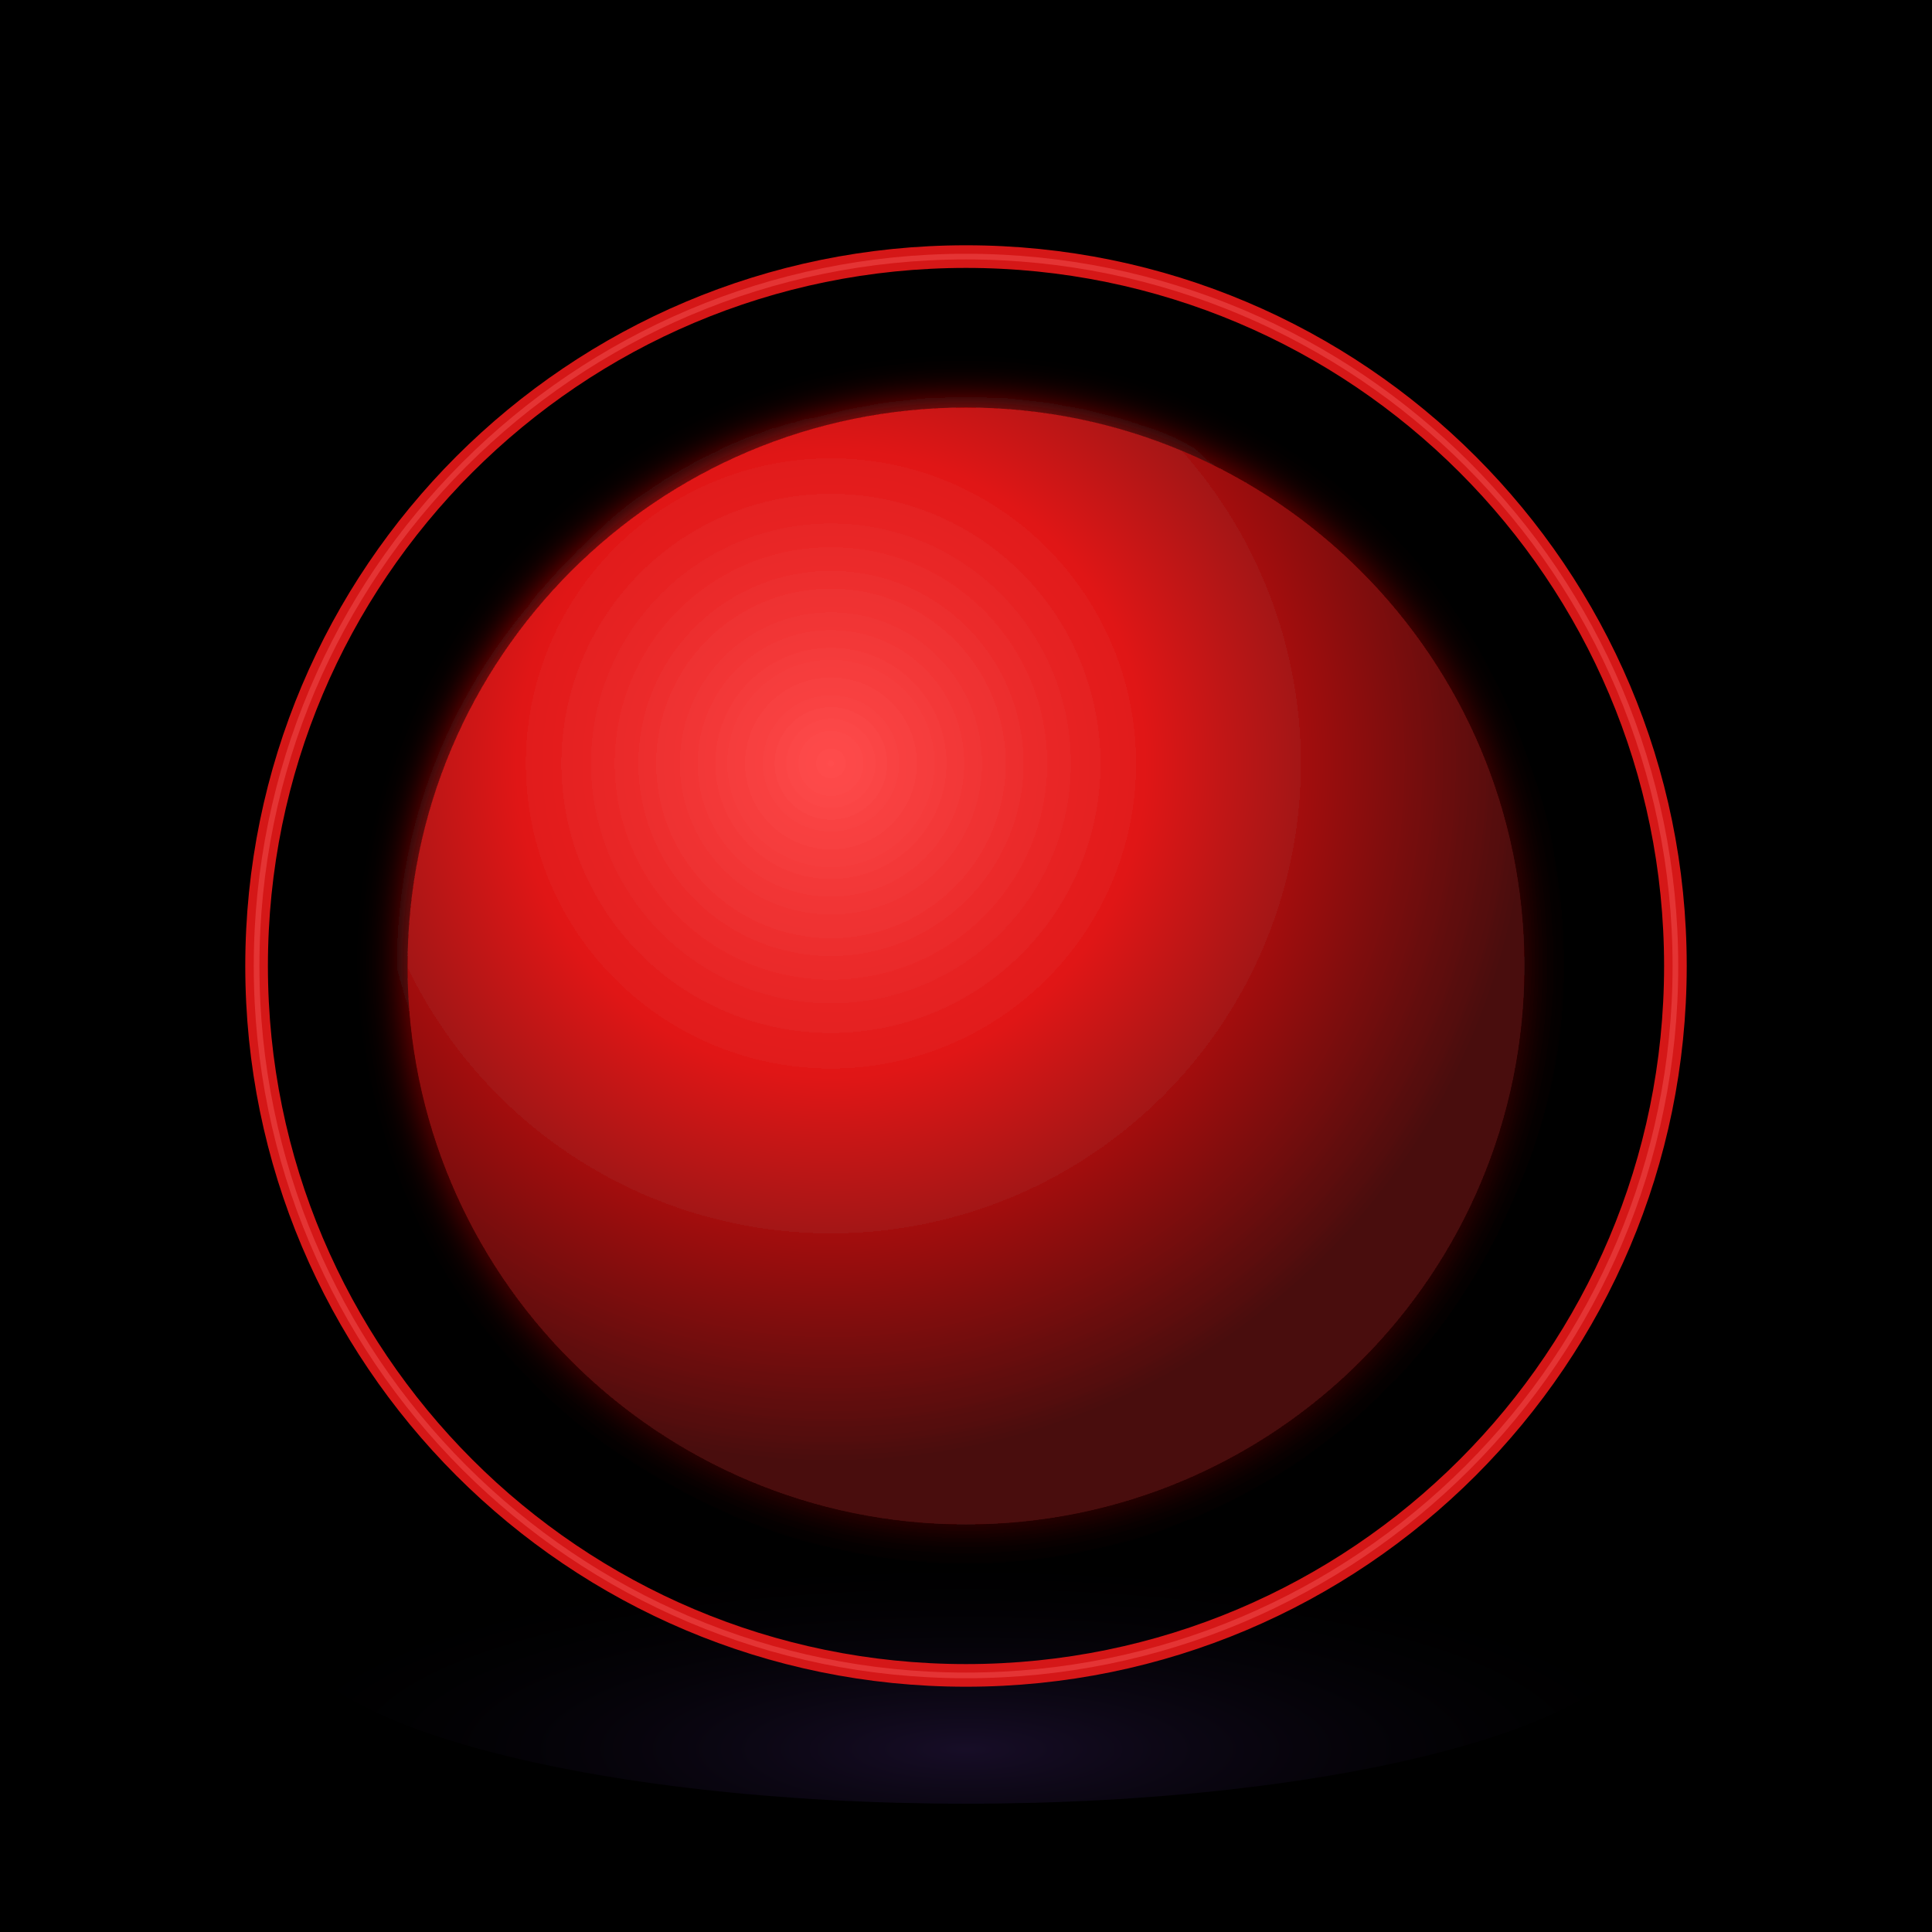
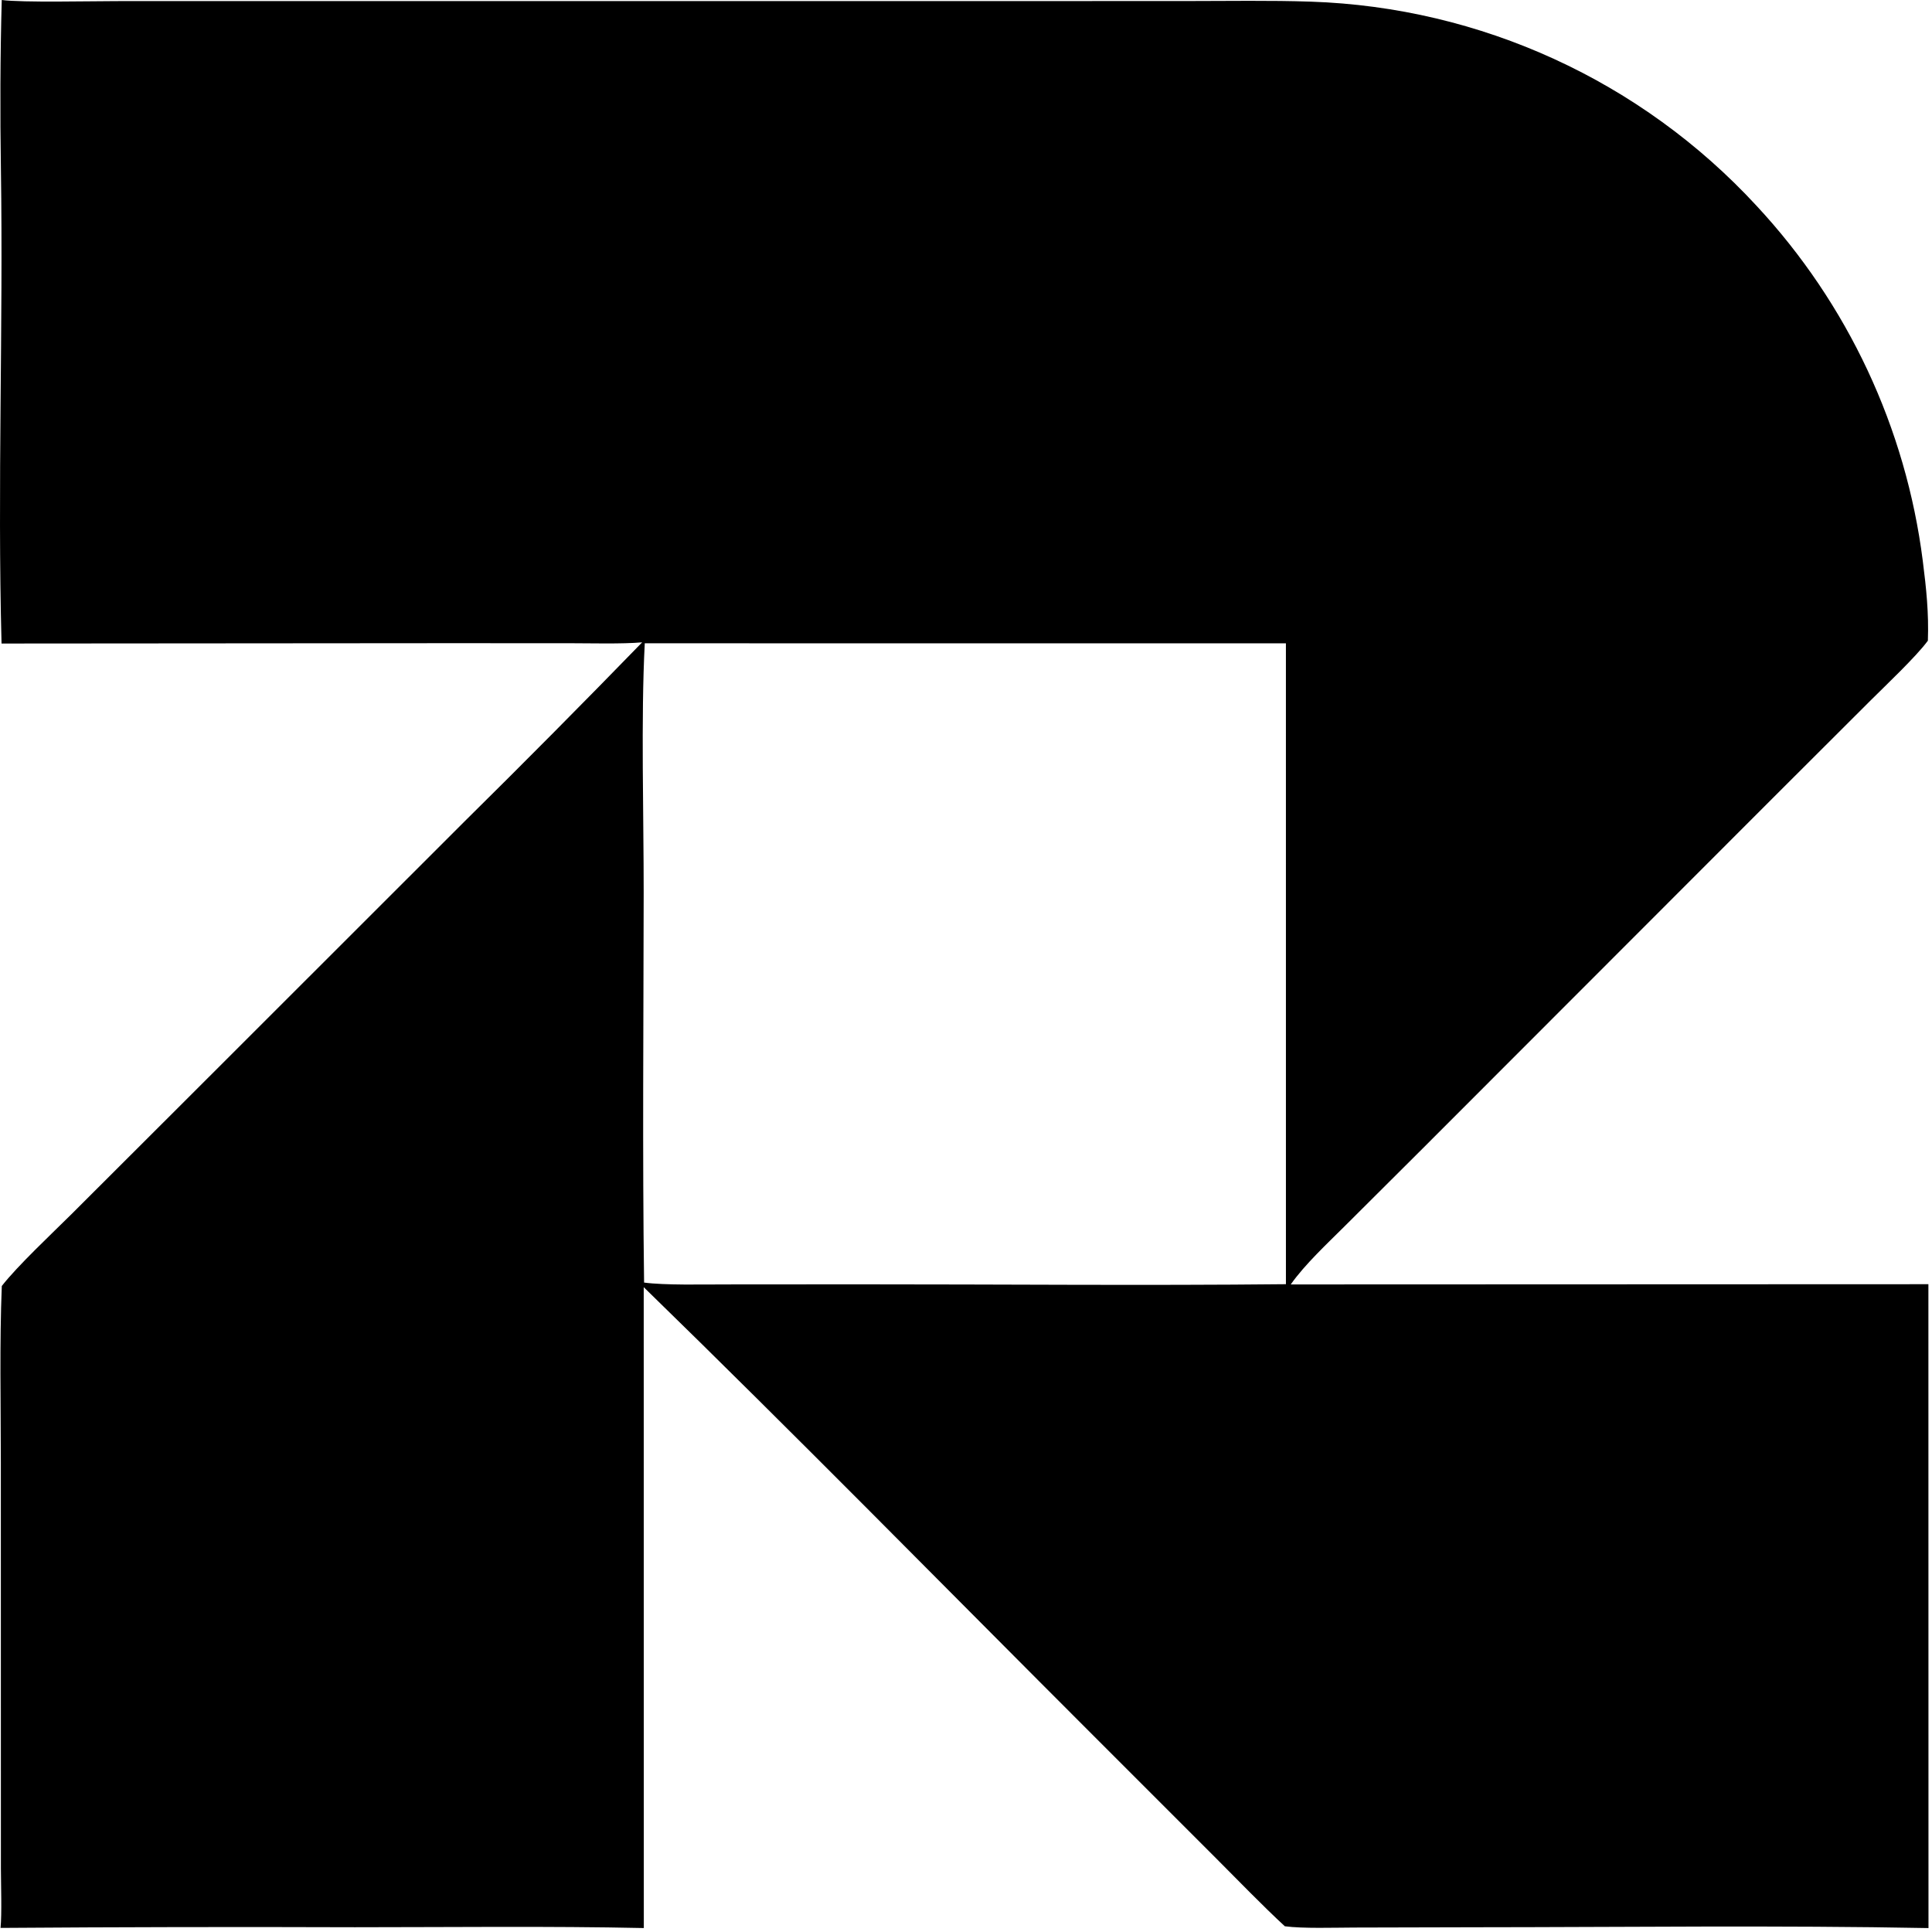
- <svg xmlns="http://www.w3.org/2000/svg" viewBox="0 0 512 512" fill="none" role="img" aria-label="Reactable">
-   <defs>
-     <radialGradient id="sphere" cx="38%" cy="32%" r="62%">
-       <stop offset="0%" stop-color="#FF4D4D" />
-       <stop offset="45%" stop-color="#E01818" />
-       <stop offset="100%" stop-color="#4A0808" />
-     </radialGradient>
-     <radialGradient id="glow" cx="50%" cy="85%" r="55%">
-       <stop offset="0%" stop-color="#2A1847" stop-opacity="0.55" />
-       <stop offset="100%" stop-color="#000000" stop-opacity="0" />
-     </radialGradient>
-     <filter id="soft" x="-20%" y="-20%" width="140%" height="140%">
-       <feGaussianBlur stdDeviation="6" result="blur" />
-       <feMerge>
-         <feMergeNode in="blur" />
-         <feMergeNode in="SourceGraphic" />
-       </feMerge>
-     </filter>
-   </defs>
-   <rect width="512" height="512" fill="#000000" />
-   <ellipse cx="256" cy="430" rx="180" ry="48" fill="url(#glow)" />
-   <circle cx="256" cy="256" r="148" fill="url(#sphere)" filter="url(#soft)" />
-   <circle cx="256" cy="256" r="188" stroke="#E01818" stroke-width="6" opacity="0.95" />
-   <circle cx="256" cy="256" r="188" stroke="#FF6B6B" stroke-width="1.5" opacity="0.35" />
+ <svg xmlns="http://www.w3.org/2000/svg" width="260" height="260" viewBox="0 0 260 260" fill="none">
+   <path d="M0.235 0C3.018 0.359 12.252 0.15 15.643 0.149L47.292 0.146L132.066 0.146L159.824 0.139C165.242 0.138 171.004 0.037 176.388 0.221C199.258 0.982 220.871 10.877 236.388 27.695C248.666 40.885 256.491 57.599 258.759 75.476C259.234 79.206 259.577 82.476 259.445 86.221C257.902 88.33 253.81 92.197 251.761 94.237L238.508 107.467L191.385 154.631L181 164.979C178.644 167.33 175.576 170.179 173.704 172.854L259.515 172.823L259.527 259.472C239.445 259.087 218.573 259.352 198.416 259.361L182.244 259.401C179.647 259.408 175.298 259.553 172.908 259.229C169.864 256.421 166.646 253.07 163.695 250.124L147.208 233.637C127.142 213.584 106.928 192.981 86.629 173.22L86.642 259.468C73.85 259.194 60.58 259.359 47.761 259.359C31.865 259.304 15.968 259.334 0.072 259.449C0.261 257.579 0.126 253.601 0.121 251.543L0.118 236.431L0.113 196.806C0.11 189.09 -0.069 180.71 0.242 173.063C2.351 170.354 7.032 165.966 9.599 163.417L25.532 147.509L62.49 110.57C70.549 102.61 78.526 94.567 86.421 86.443C83.801 86.685 79.275 86.562 76.555 86.561L58.952 86.558L0.207 86.603C-0.357 65.423 0.445 43.932 0.121 22.722C0.007 15.236 0.026 7.48 0.235 0ZM86.77 86.572C86.245 96.612 86.634 109.917 86.623 120.141C86.605 137.502 86.447 155.265 86.678 172.603C89.434 172.973 94.576 172.852 97.512 172.852L115.314 172.84C134.481 172.833 153.912 173.019 173.054 172.821L173.052 86.579L86.77 86.572Z" fill="black" />
</svg>
